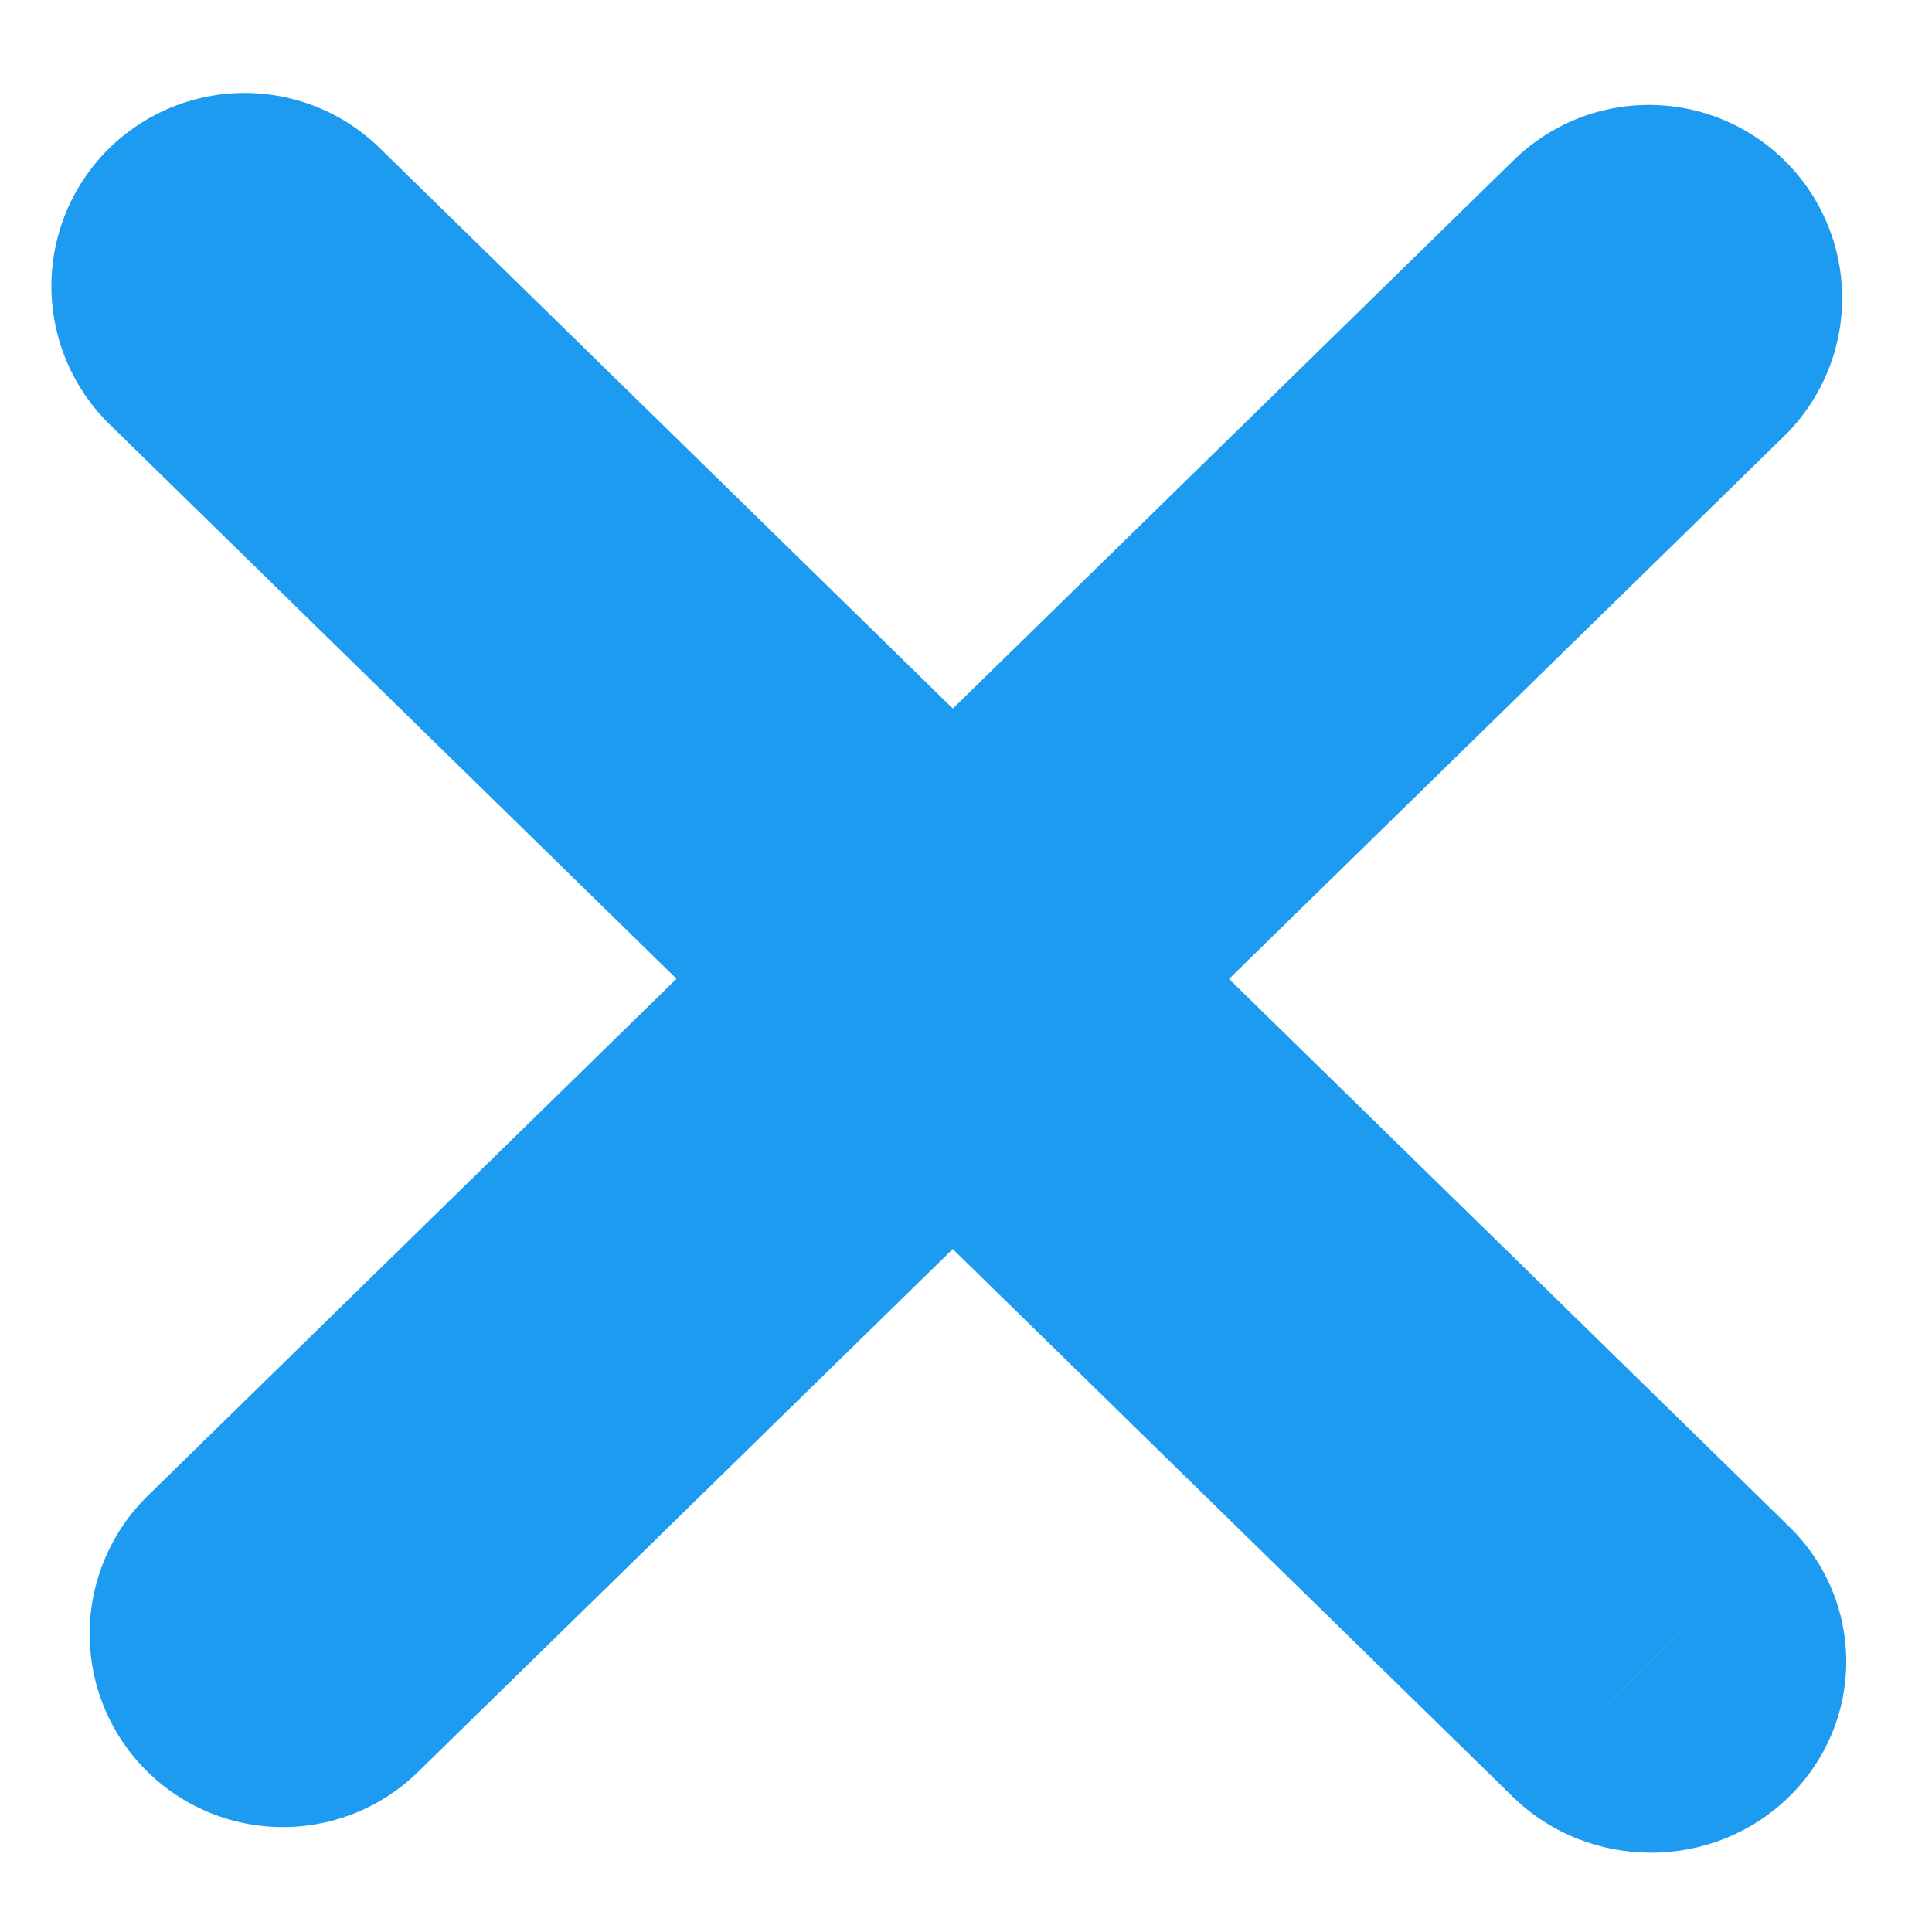
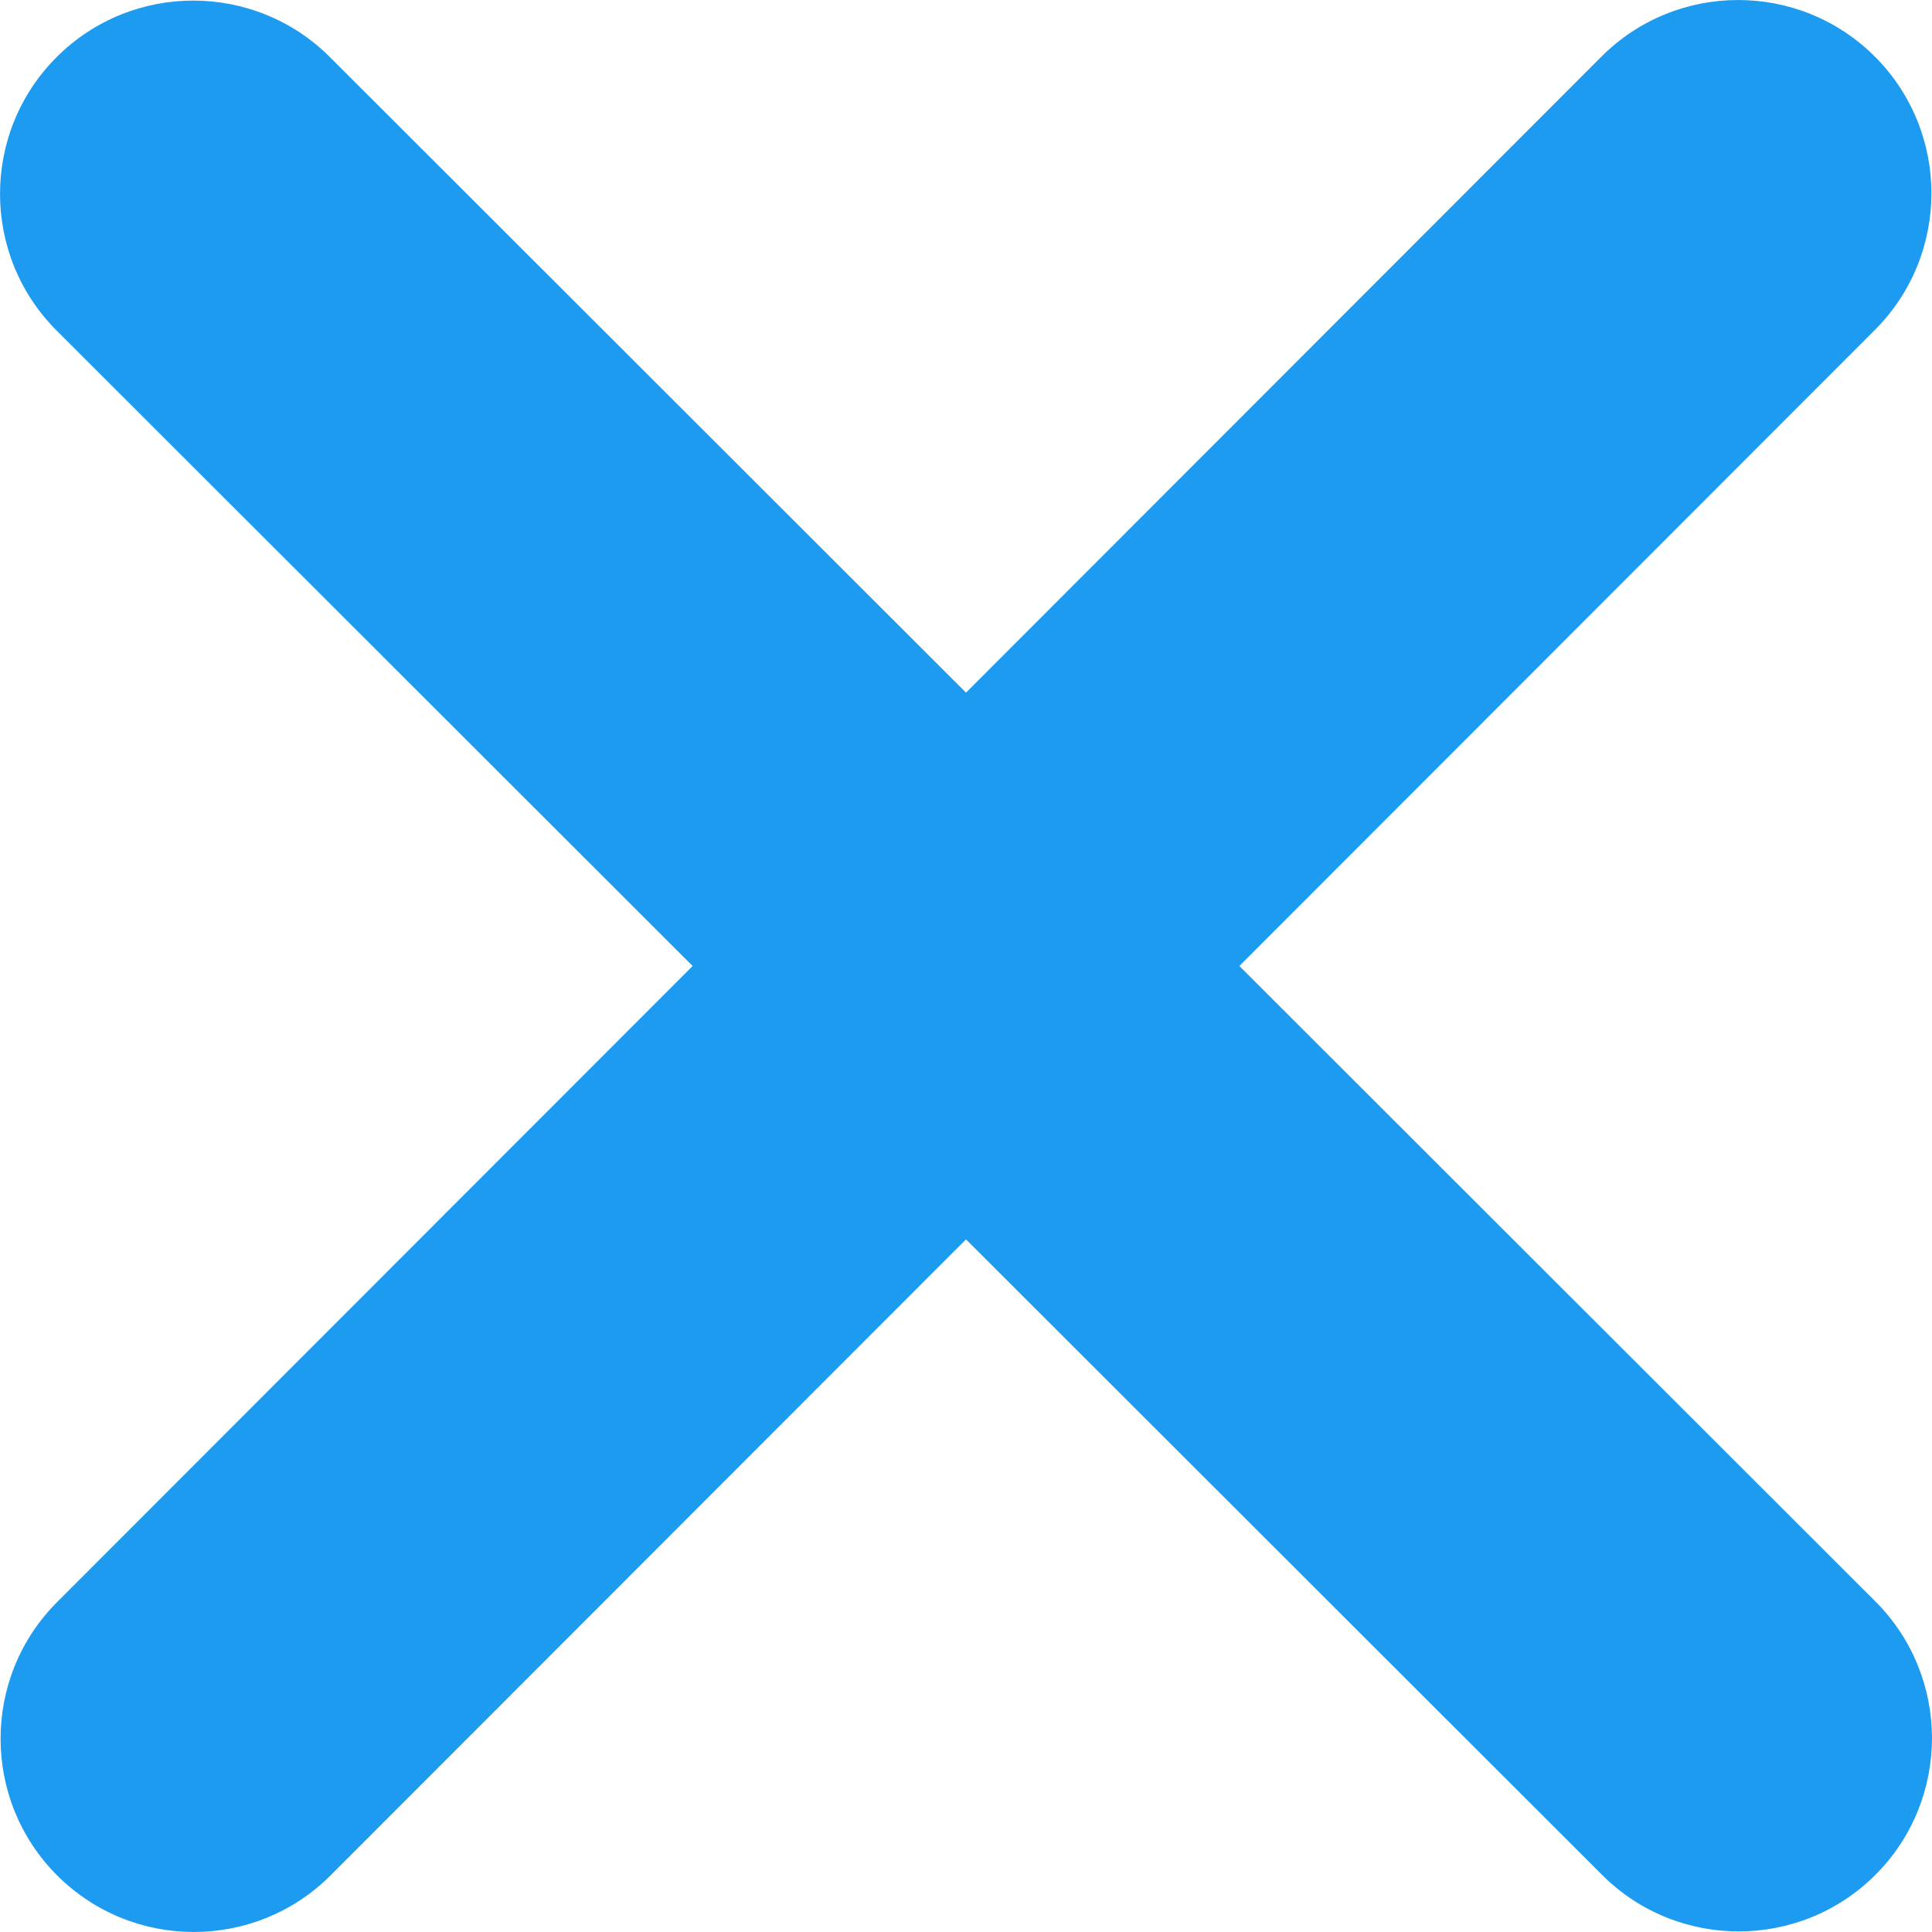
- <svg xmlns="http://www.w3.org/2000/svg" viewBox="0 0 10 10" fill="none">
-   <path d="M1.464 8.457L8.535 1.543" stroke="#1D9BF0" stroke-width="2" stroke-linecap="round" />
-   <path d="M1.266 1.481L4.811 4.948" stroke="#1D9BF0" stroke-width="2" stroke-linecap="round" />
-   <path d="M7.83 9.3C8.225 9.686 8.866 9.686 9.26 9.3C9.655 8.913 9.655 8.287 9.26 7.901L7.83 9.3ZM5 5.134L4.285 5.833L7.83 9.3L8.545 8.6L9.26 7.901L5.715 4.435L5 5.134Z" fill="#1D9BF0" />
+ <svg xmlns="http://www.w3.org/2000/svg" viewBox="0 0 24 24" fill="none">
+   <path d="M23.29 4.099C24.227 3.162 24.227 1.64 23.29 0.703C22.353 -0.234 20.831 -0.234 19.894 0.703L12 8.604L4.099 0.71C3.162 -0.227 1.64 -0.227 0.703 0.71C-0.234 1.647 -0.234 3.169 0.703 4.106L8.604 12L0.71 19.901C-0.227 20.838 -0.227 22.36 0.71 23.297C1.647 24.234 3.169 24.234 4.106 23.297L12 15.396L19.901 23.29C20.838 24.227 22.36 24.227 23.297 23.29C24.234 22.353 24.234 20.831 23.297 19.894L15.396 12L23.29 4.099Z" fill="#1D9BF0" />
</svg>
